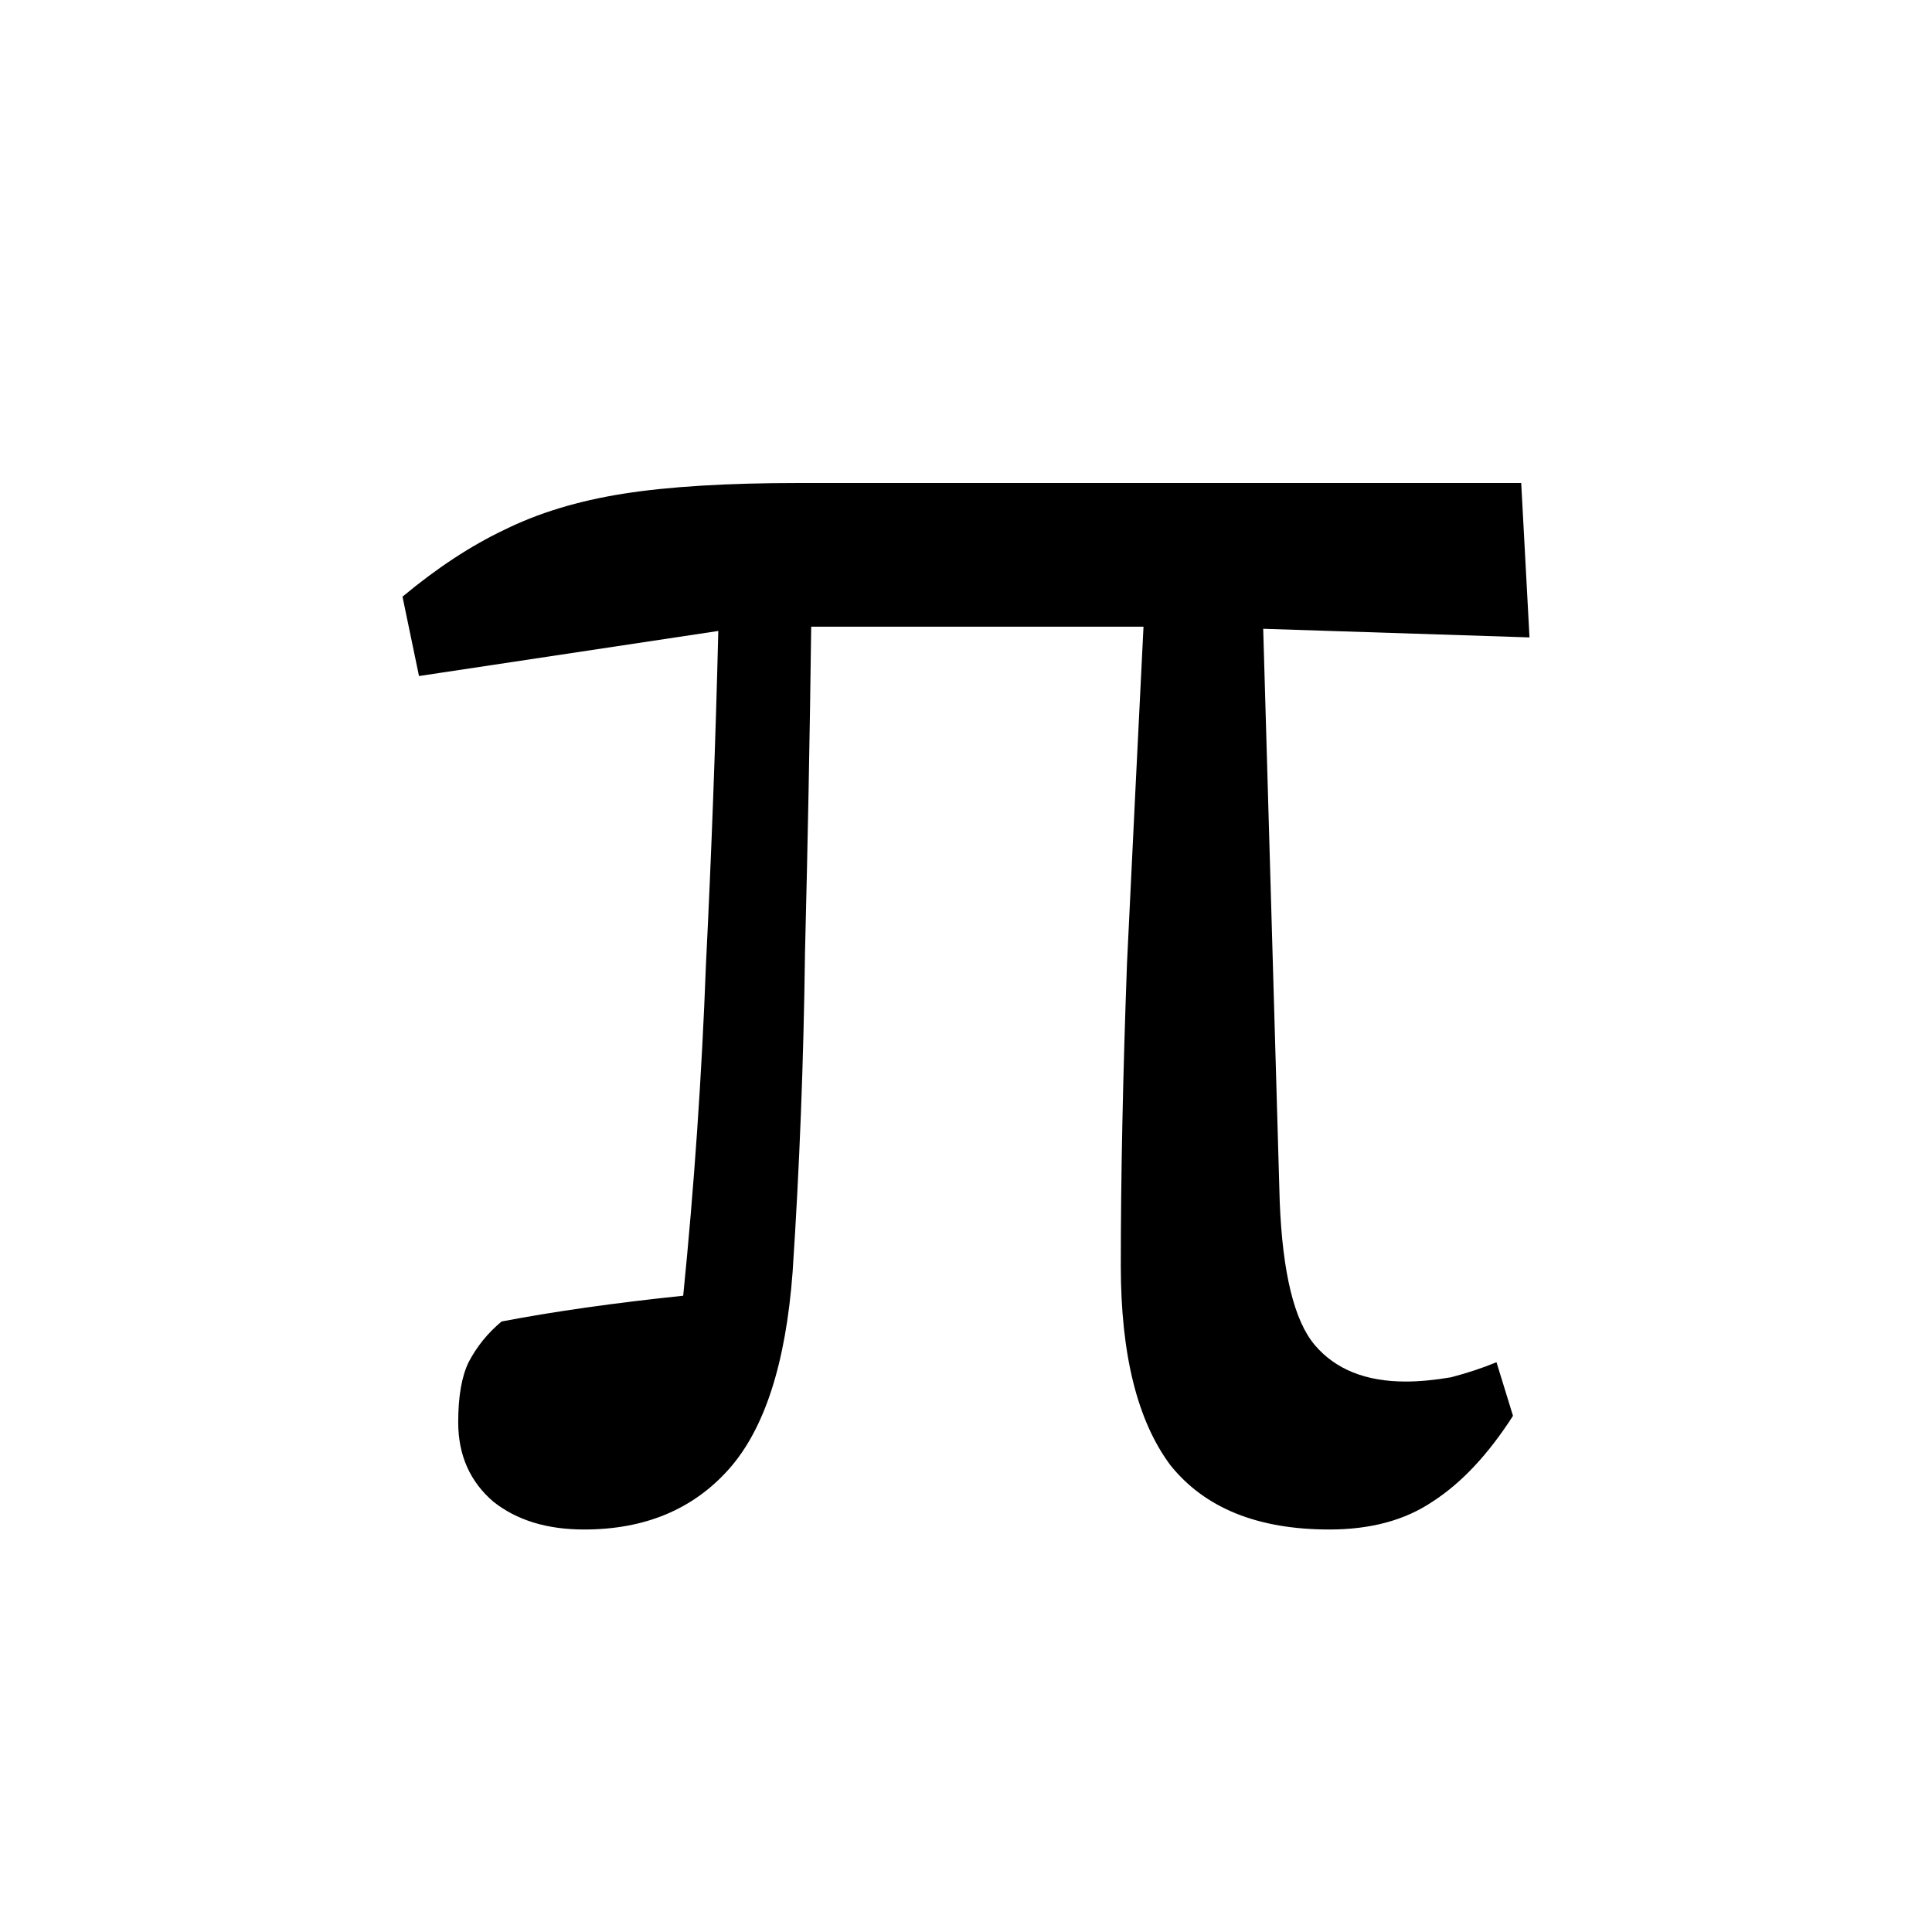
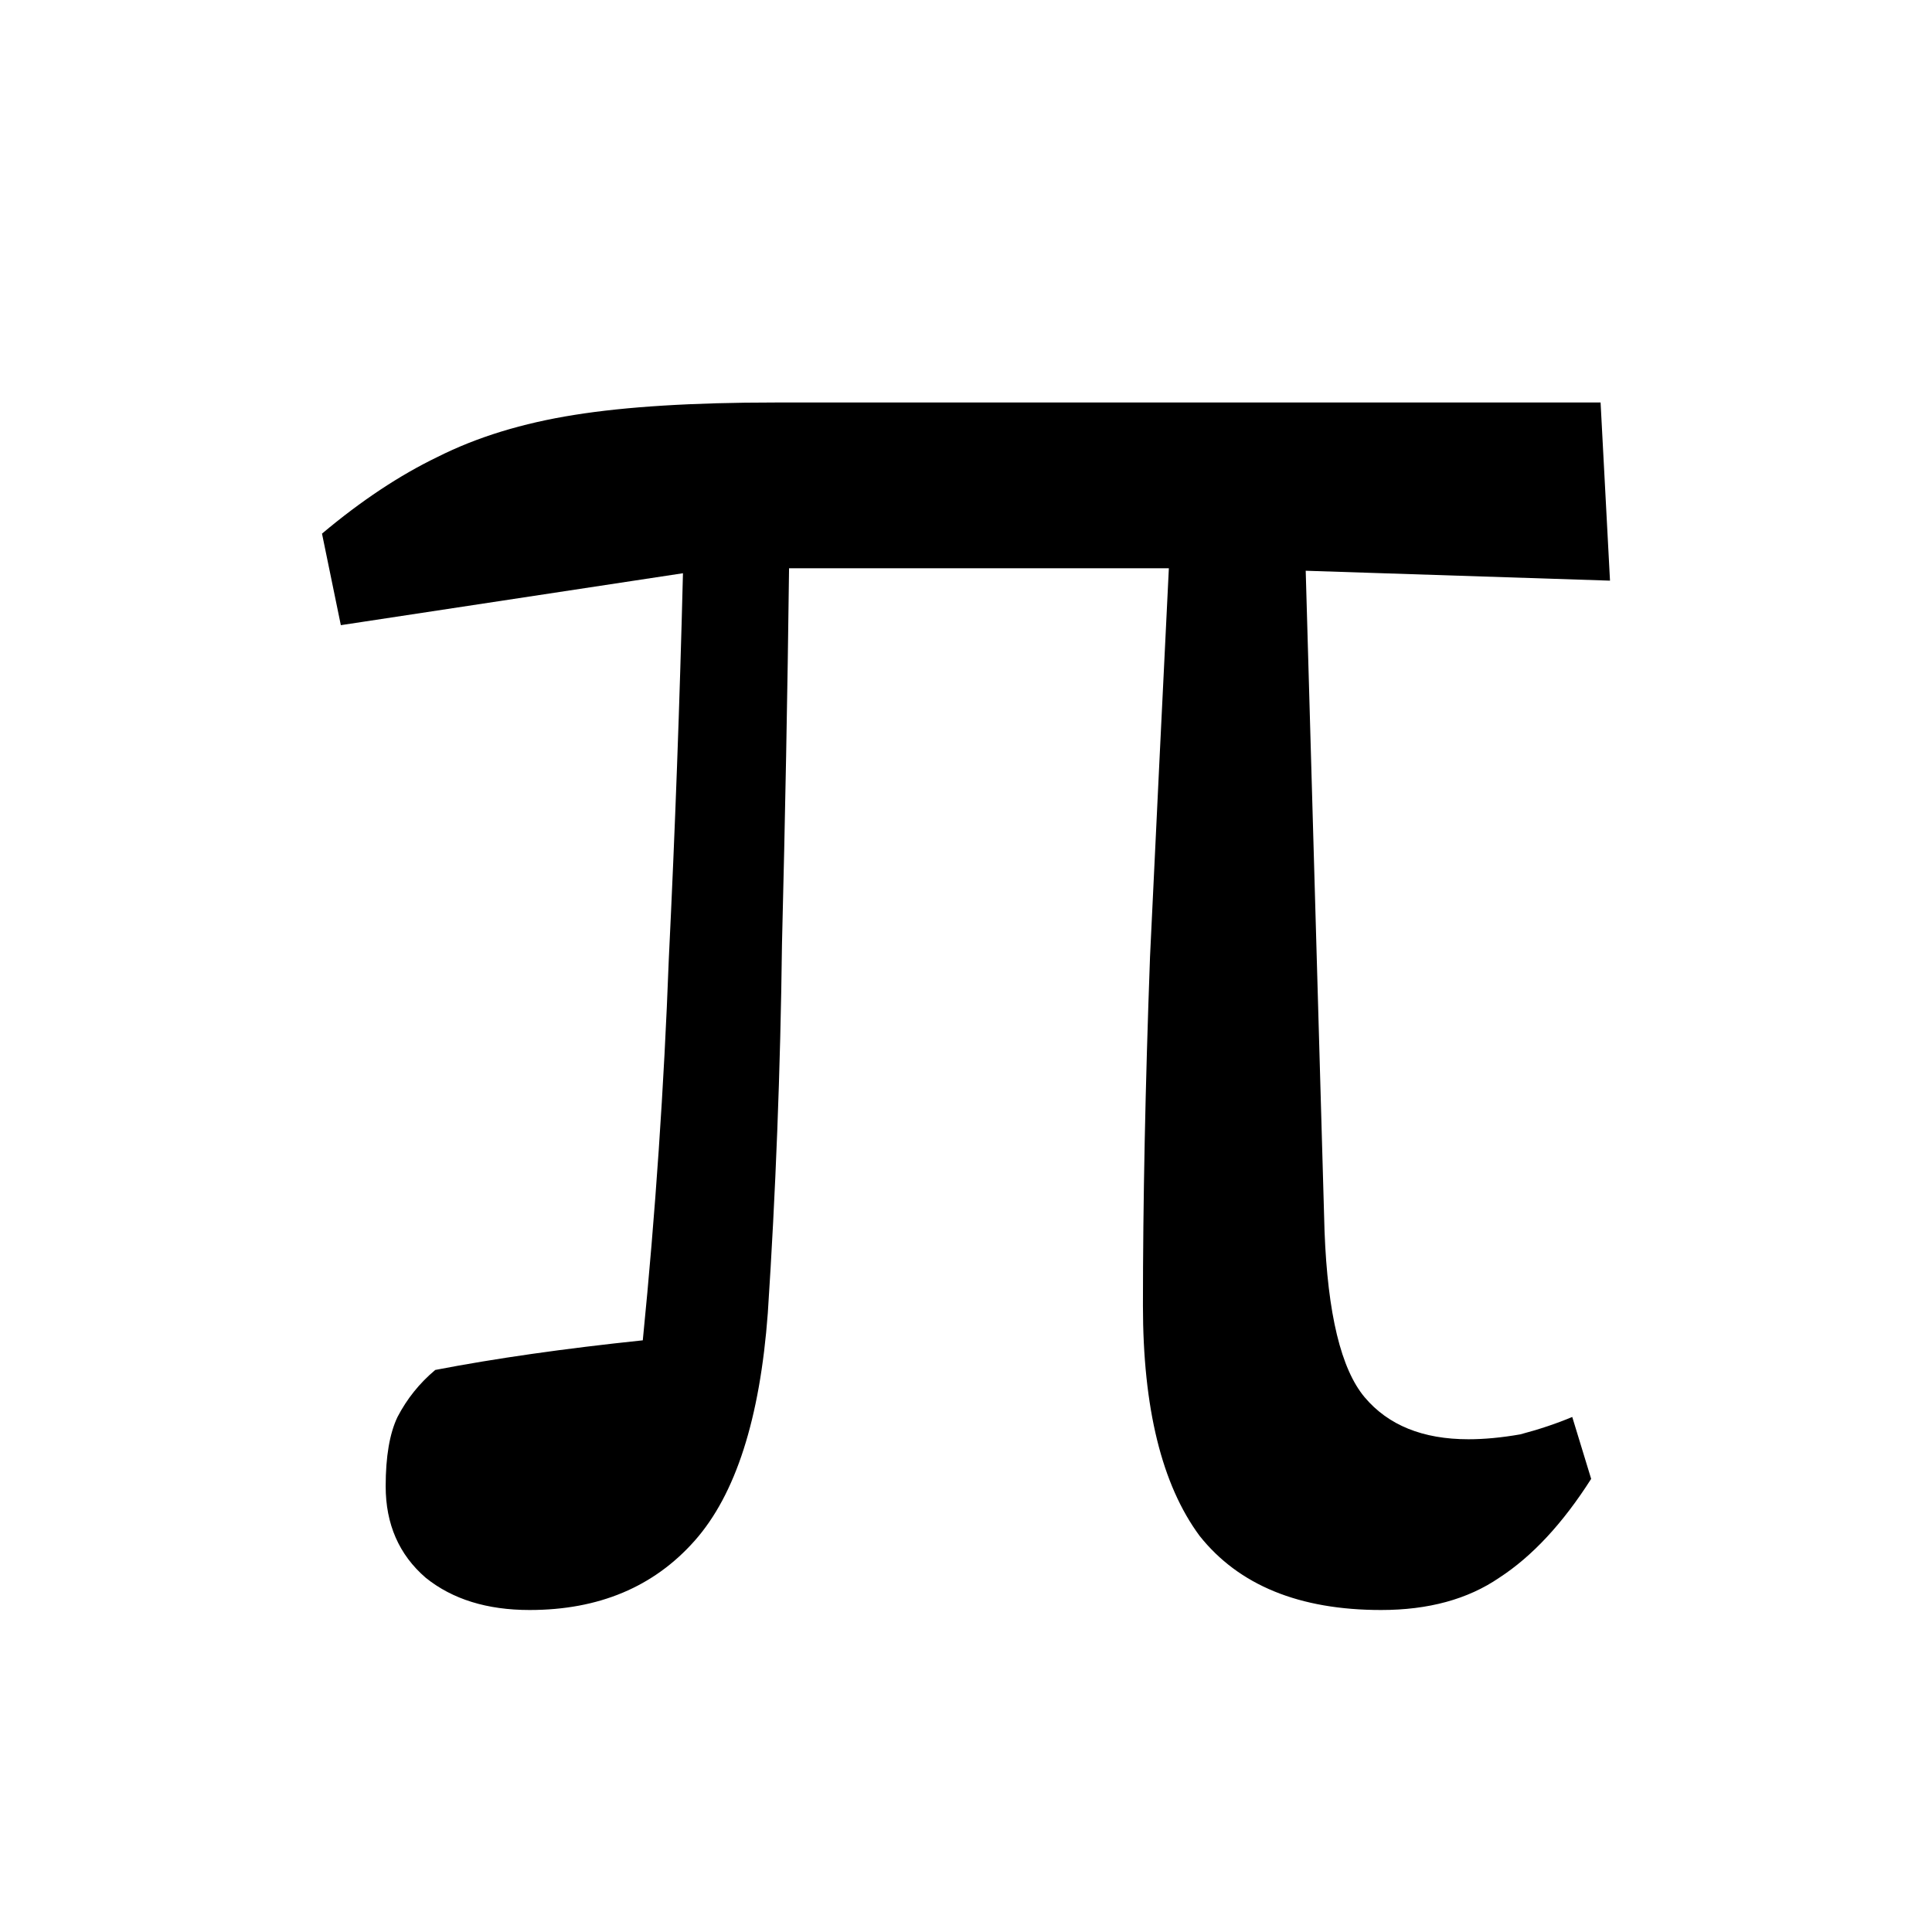
<svg xmlns="http://www.w3.org/2000/svg" width="24" height="24" viewBox="0 0 24 24" fill="none">
-   <path d="M5.205 8.398L5 7.412C5.427 7.057 5.846 6.781 6.256 6.586C6.684 6.373 7.179 6.222 7.744 6.133C8.308 6.044 9.034 6 9.923 6H18.897L19 7.918L15.692 7.811L15.897 14.924C15.932 15.812 16.077 16.407 16.333 16.709C16.59 17.011 16.966 17.162 17.462 17.162C17.633 17.162 17.82 17.144 18.026 17.109C18.231 17.055 18.419 16.993 18.59 16.922L18.795 17.588C18.487 18.068 18.154 18.423 17.795 18.654C17.453 18.885 17.026 19 16.513 19C15.624 19 14.966 18.734 14.539 18.201C14.128 17.65 13.923 16.825 13.923 15.723C13.923 14.622 13.949 13.37 14 11.967C14.068 10.546 14.137 9.152 14.205 7.785H10.077C10.06 9.135 10.034 10.484 10 11.834C9.983 13.184 9.932 14.507 9.846 15.803C9.761 16.94 9.496 17.757 9.051 18.254C8.607 18.751 8.009 19 7.256 19C6.795 19 6.419 18.885 6.128 18.654C5.838 18.405 5.692 18.076 5.692 17.668C5.692 17.348 5.735 17.1 5.821 16.922C5.923 16.727 6.06 16.558 6.231 16.416C6.88 16.292 7.632 16.185 8.487 16.096C8.624 14.729 8.718 13.361 8.769 11.994C8.838 10.609 8.889 9.223 8.923 7.838L5.205 8.398Z" fill="black" />
+   <path d="M4.234 7.766L4 6.629C4.488 6.219 4.967 5.902 5.436 5.676C5.924 5.43 6.491 5.256 7.136 5.154C7.78 5.051 8.611 5 9.626 5H19.883L20 7.213L16.22 7.09L16.454 15.297C16.493 16.322 16.659 17.008 16.952 17.357C17.245 17.705 17.675 17.879 18.242 17.879C18.437 17.879 18.652 17.859 18.886 17.818C19.121 17.756 19.336 17.684 19.531 17.602L19.766 18.371C19.414 18.924 19.033 19.334 18.623 19.6C18.232 19.867 17.744 20 17.157 20C16.142 20 15.389 19.693 14.901 19.078C14.432 18.443 14.198 17.49 14.198 16.219C14.198 14.949 14.227 13.504 14.286 11.885C14.364 10.246 14.442 8.637 14.52 7.059H9.802C9.783 8.617 9.753 10.174 9.714 11.732C9.695 13.289 9.636 14.816 9.538 16.311C9.441 17.623 9.138 18.566 8.63 19.139C8.122 19.713 7.438 20 6.579 20C6.051 20 5.621 19.867 5.289 19.6C4.957 19.314 4.791 18.934 4.791 18.463C4.791 18.094 4.84 17.807 4.938 17.602C5.055 17.377 5.211 17.182 5.407 17.018C6.149 16.875 7.009 16.752 7.985 16.65C8.142 15.072 8.249 13.494 8.308 11.916C8.386 10.318 8.444 8.719 8.484 7.121L4.234 7.766Z" fill="black" />
</svg>
